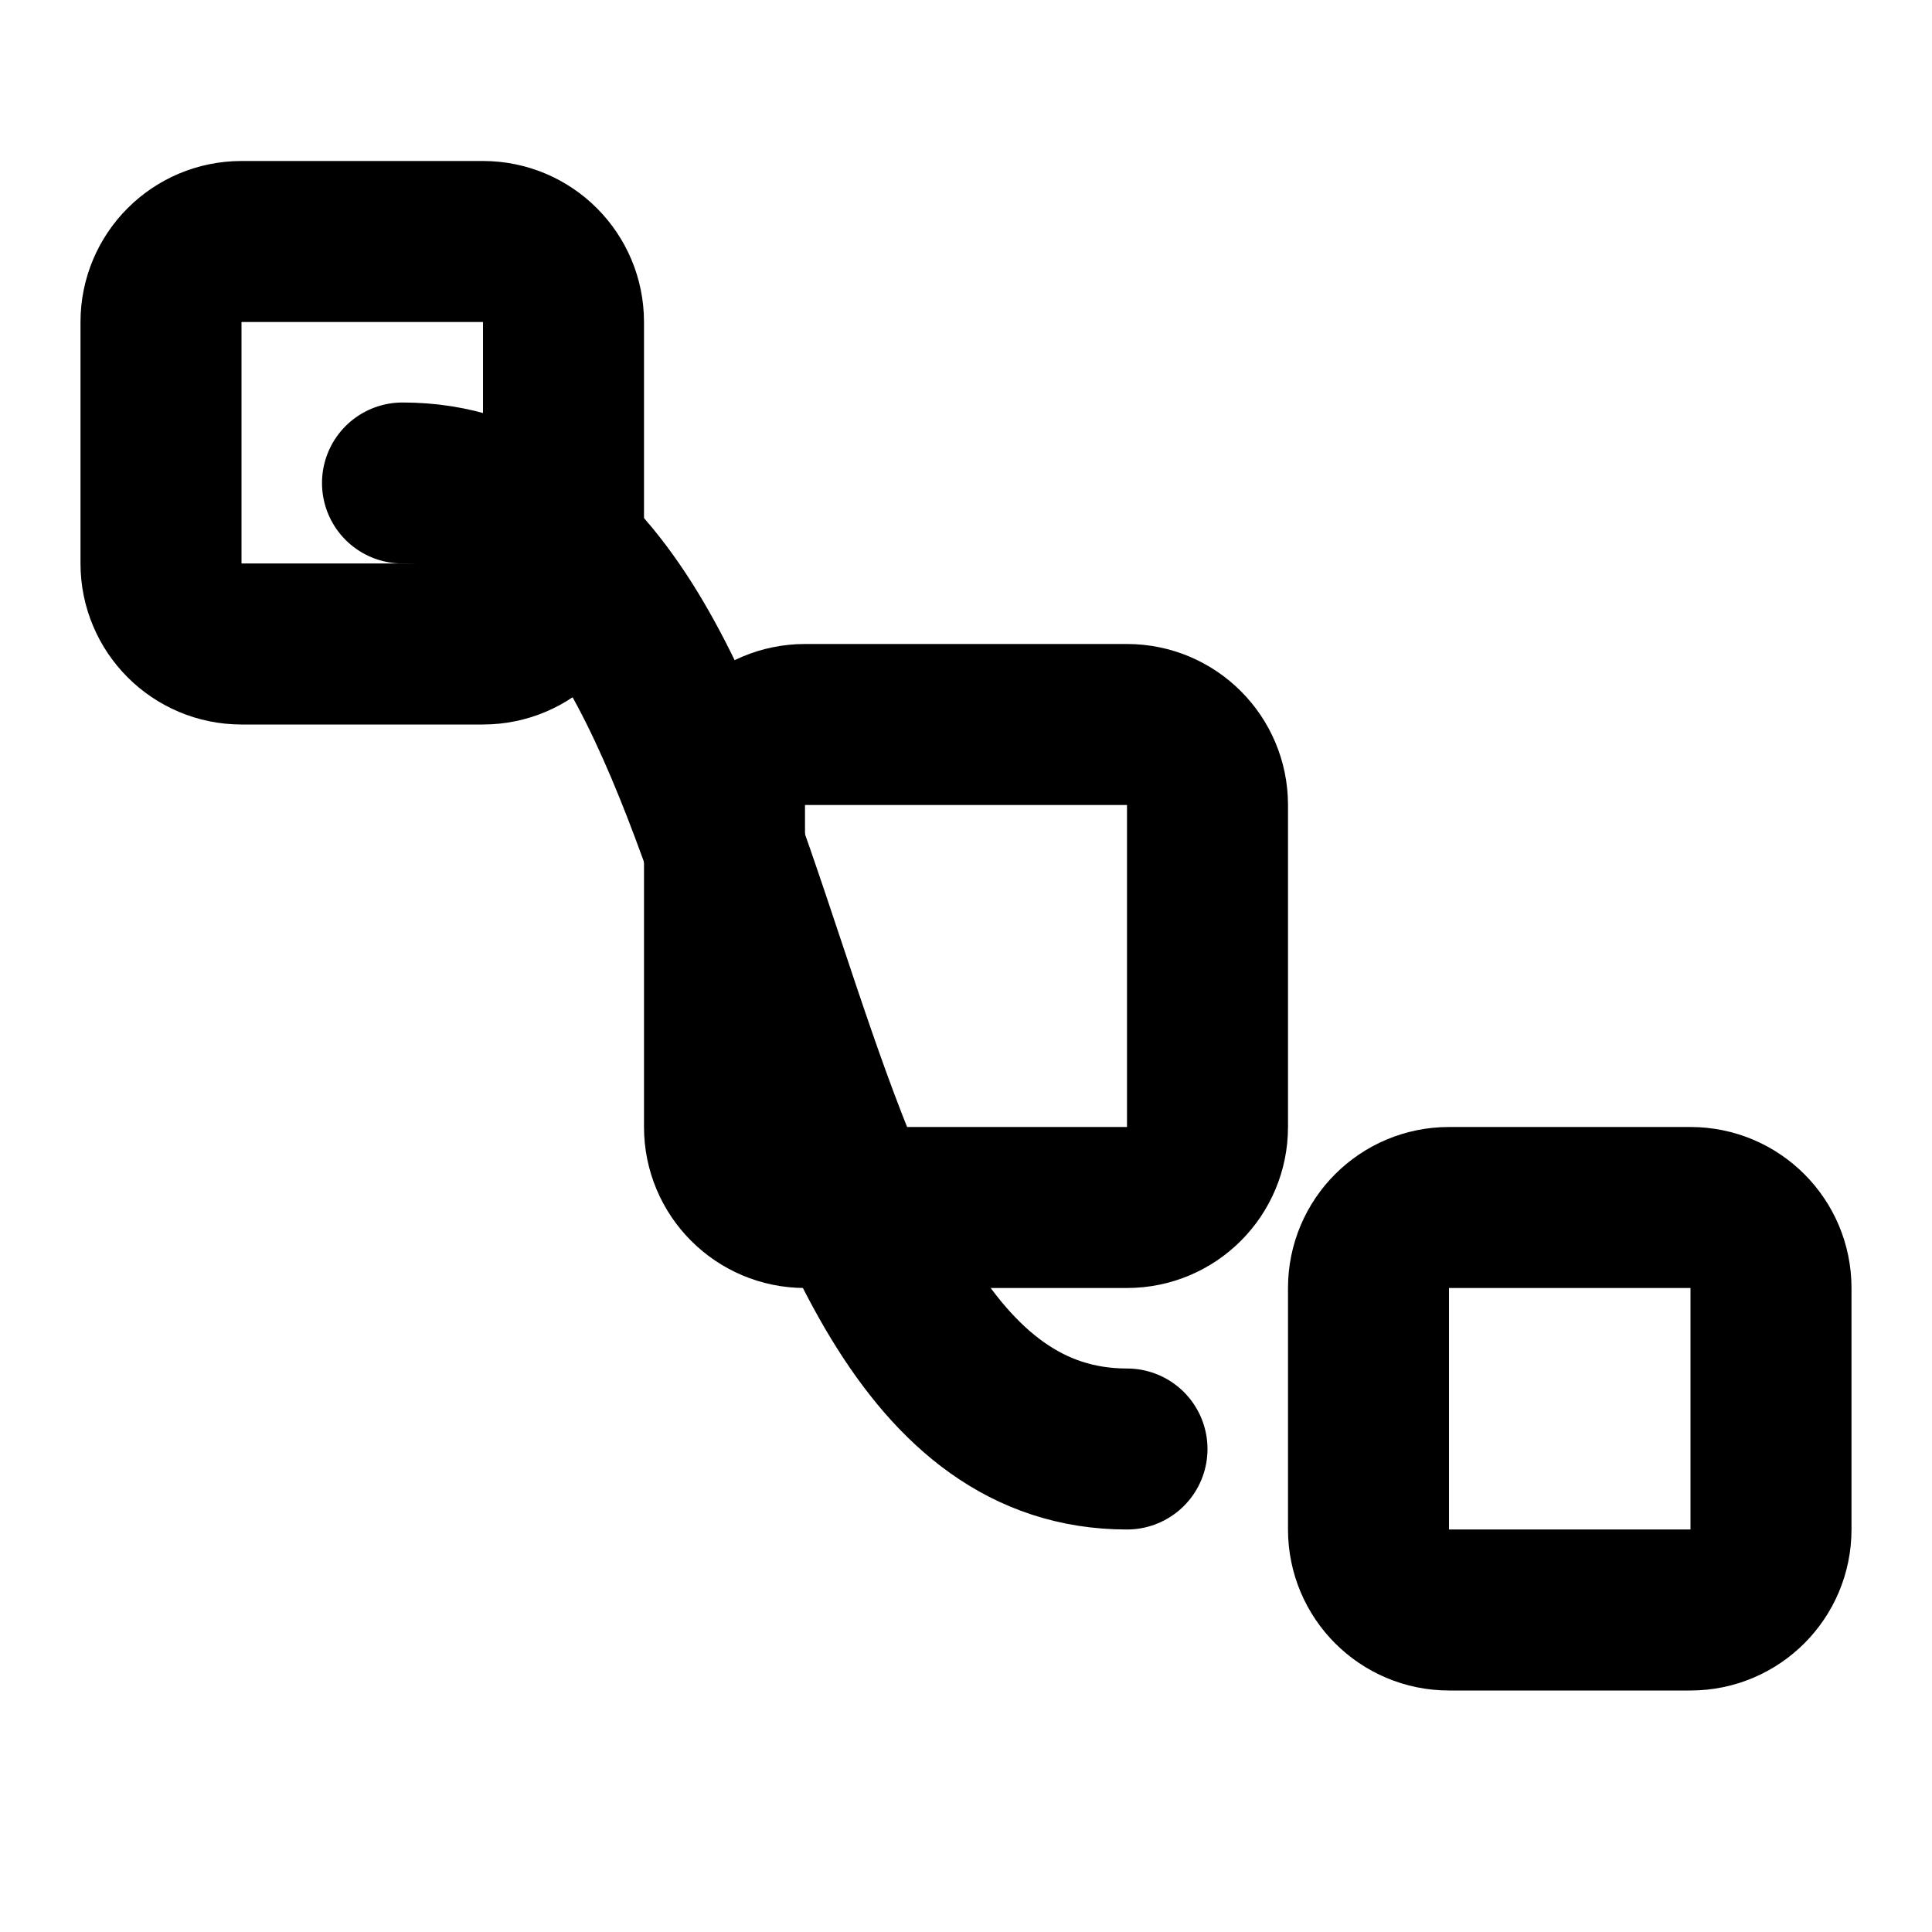
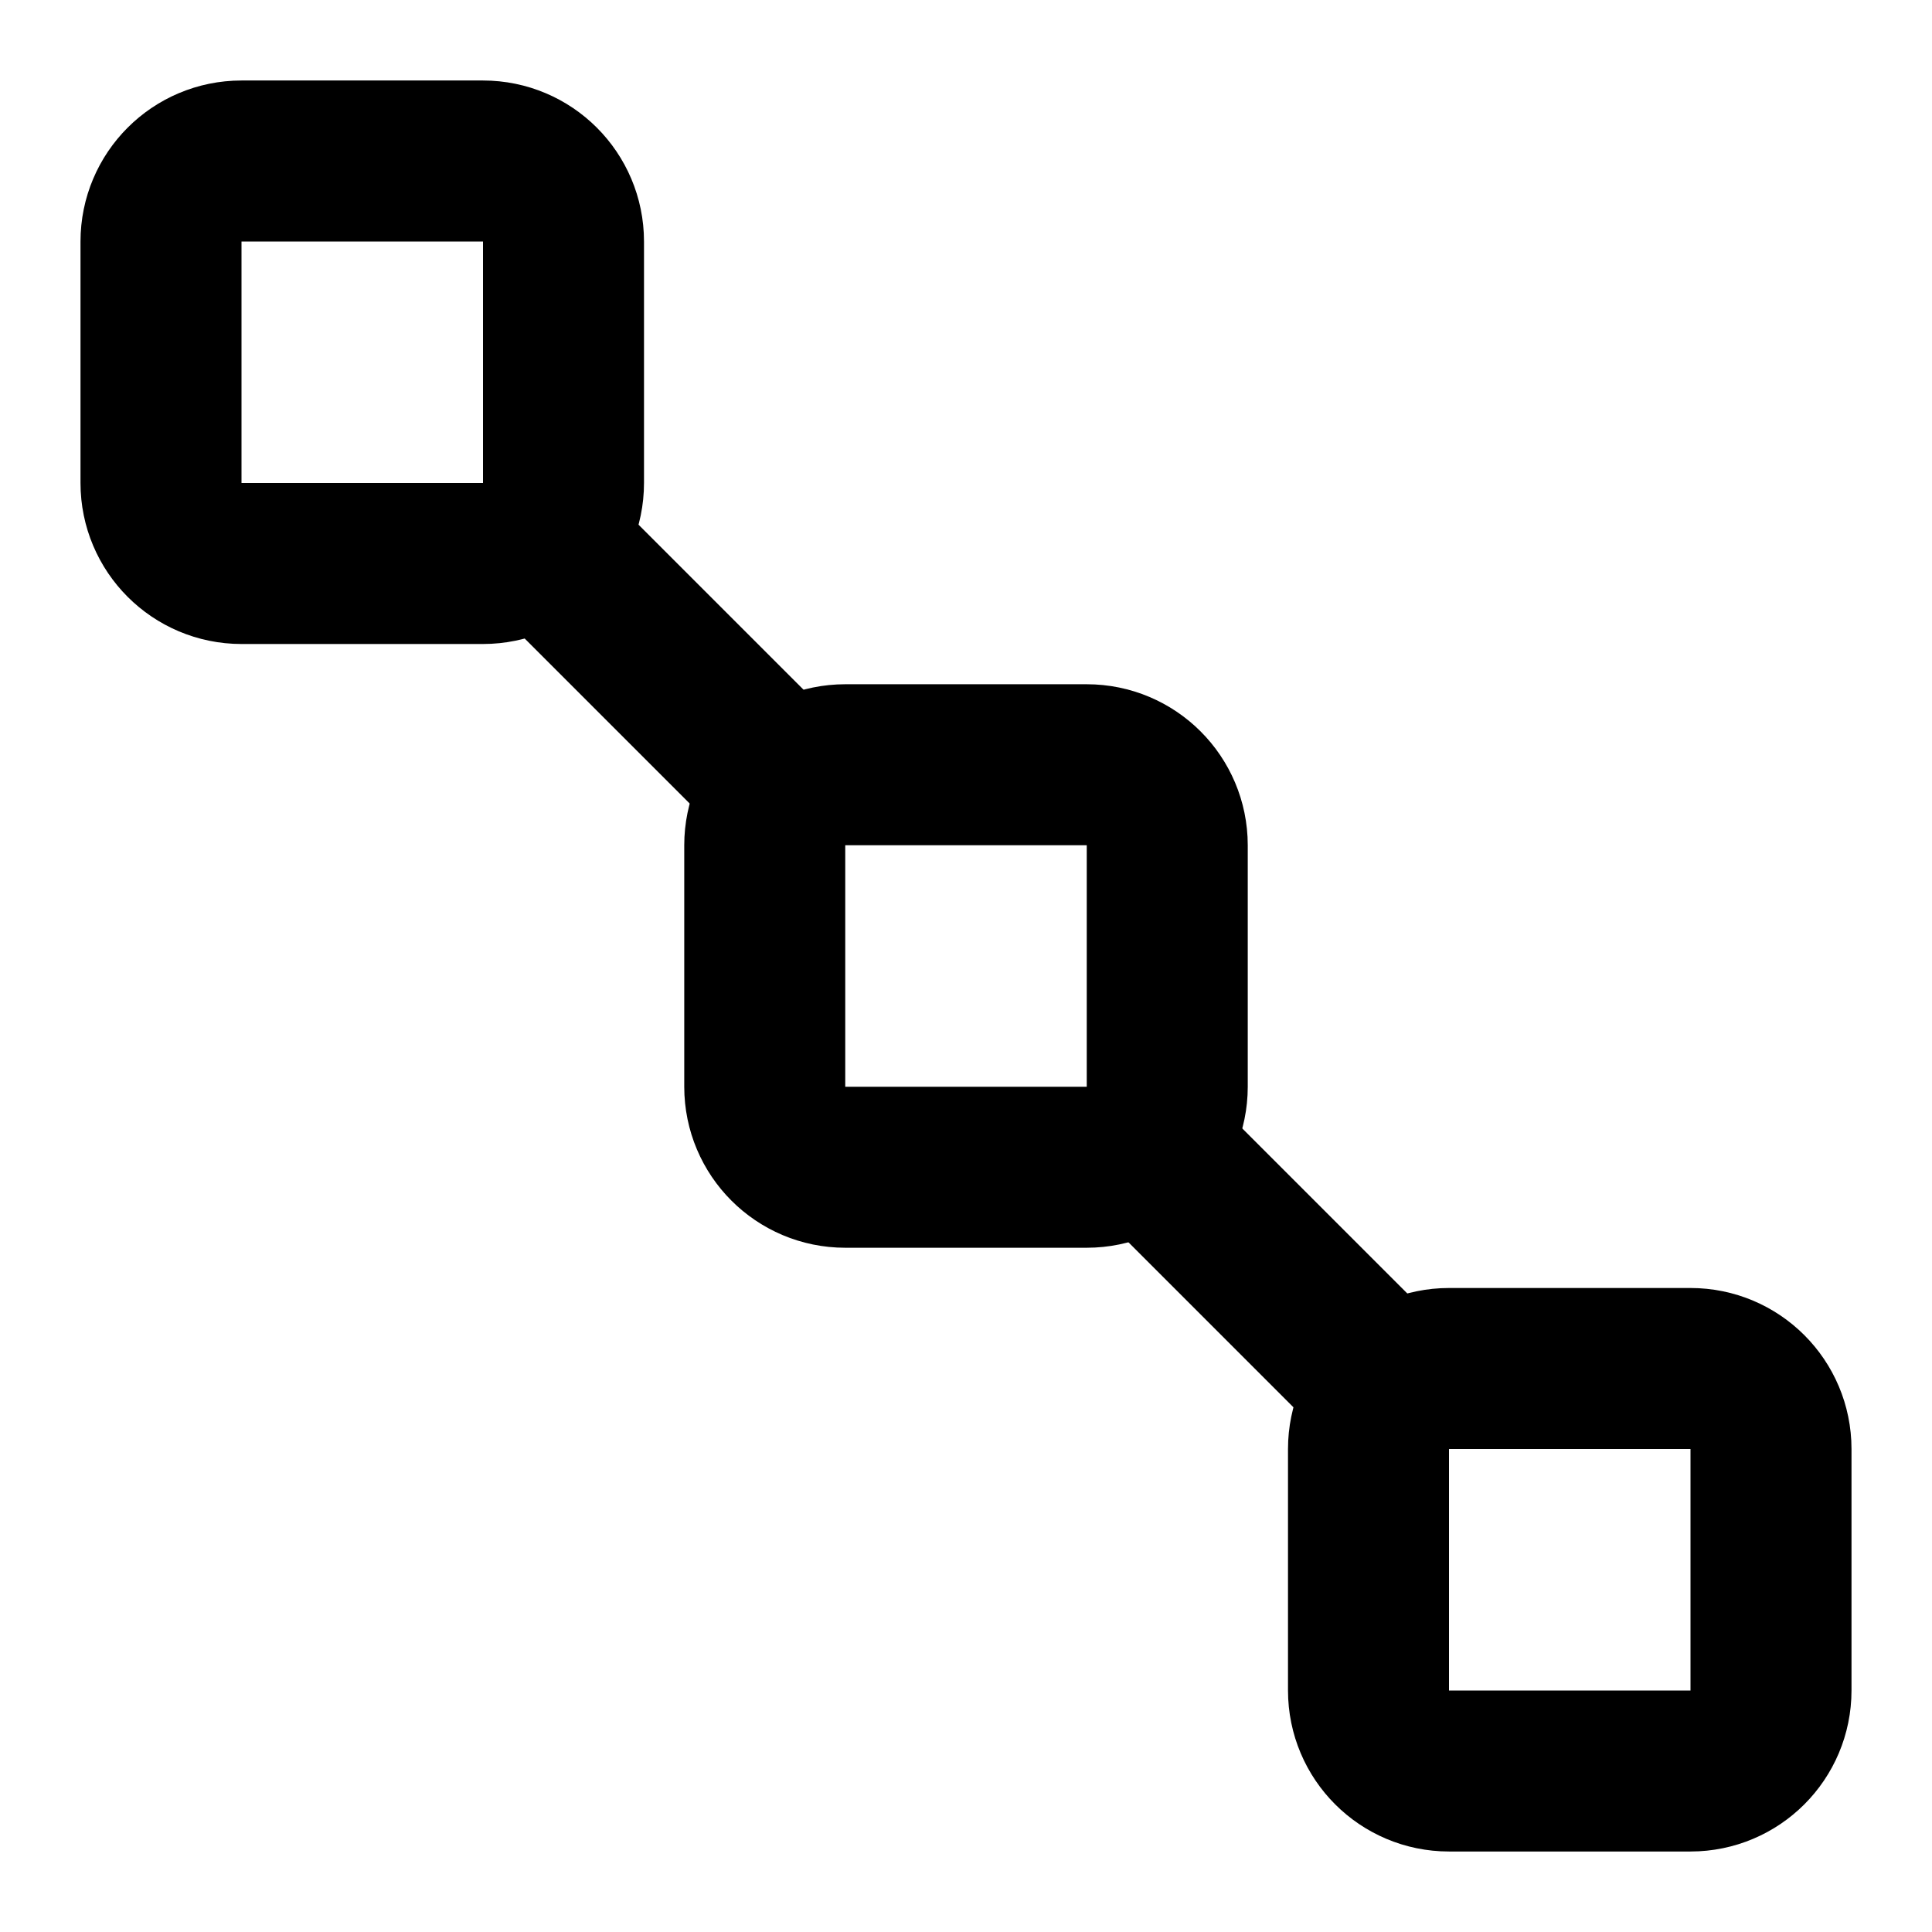
<svg xmlns="http://www.w3.org/2000/svg" width="24" height="24" viewBox="0 0 24 24" fill="none" stroke="currentColor" stroke-width="2" stroke-linecap="round" stroke-linejoin="round">
-   <path d="M5 6c5 0 4 12 9 12" />
-   <rect x="2" y="3" width="5" height="5" rx="1" />
-   <rect x="17" y="15" width="5" height="5" rx="1" />
-   <rect x="9" y="9" width="6" height="6" rx="1" />
+   <rect x="2" y="2" width="5" height="5" rx="1" />
+   <rect x="9.5" y="9.5" width="5" height="5" rx="1" />
+   <rect x="17" y="17" width="5" height="5" rx="1" />
+   <path d="M7 7 L9.5 9.5" />
+   <path d="M14.5 14.5 L17 17" />
</svg>
